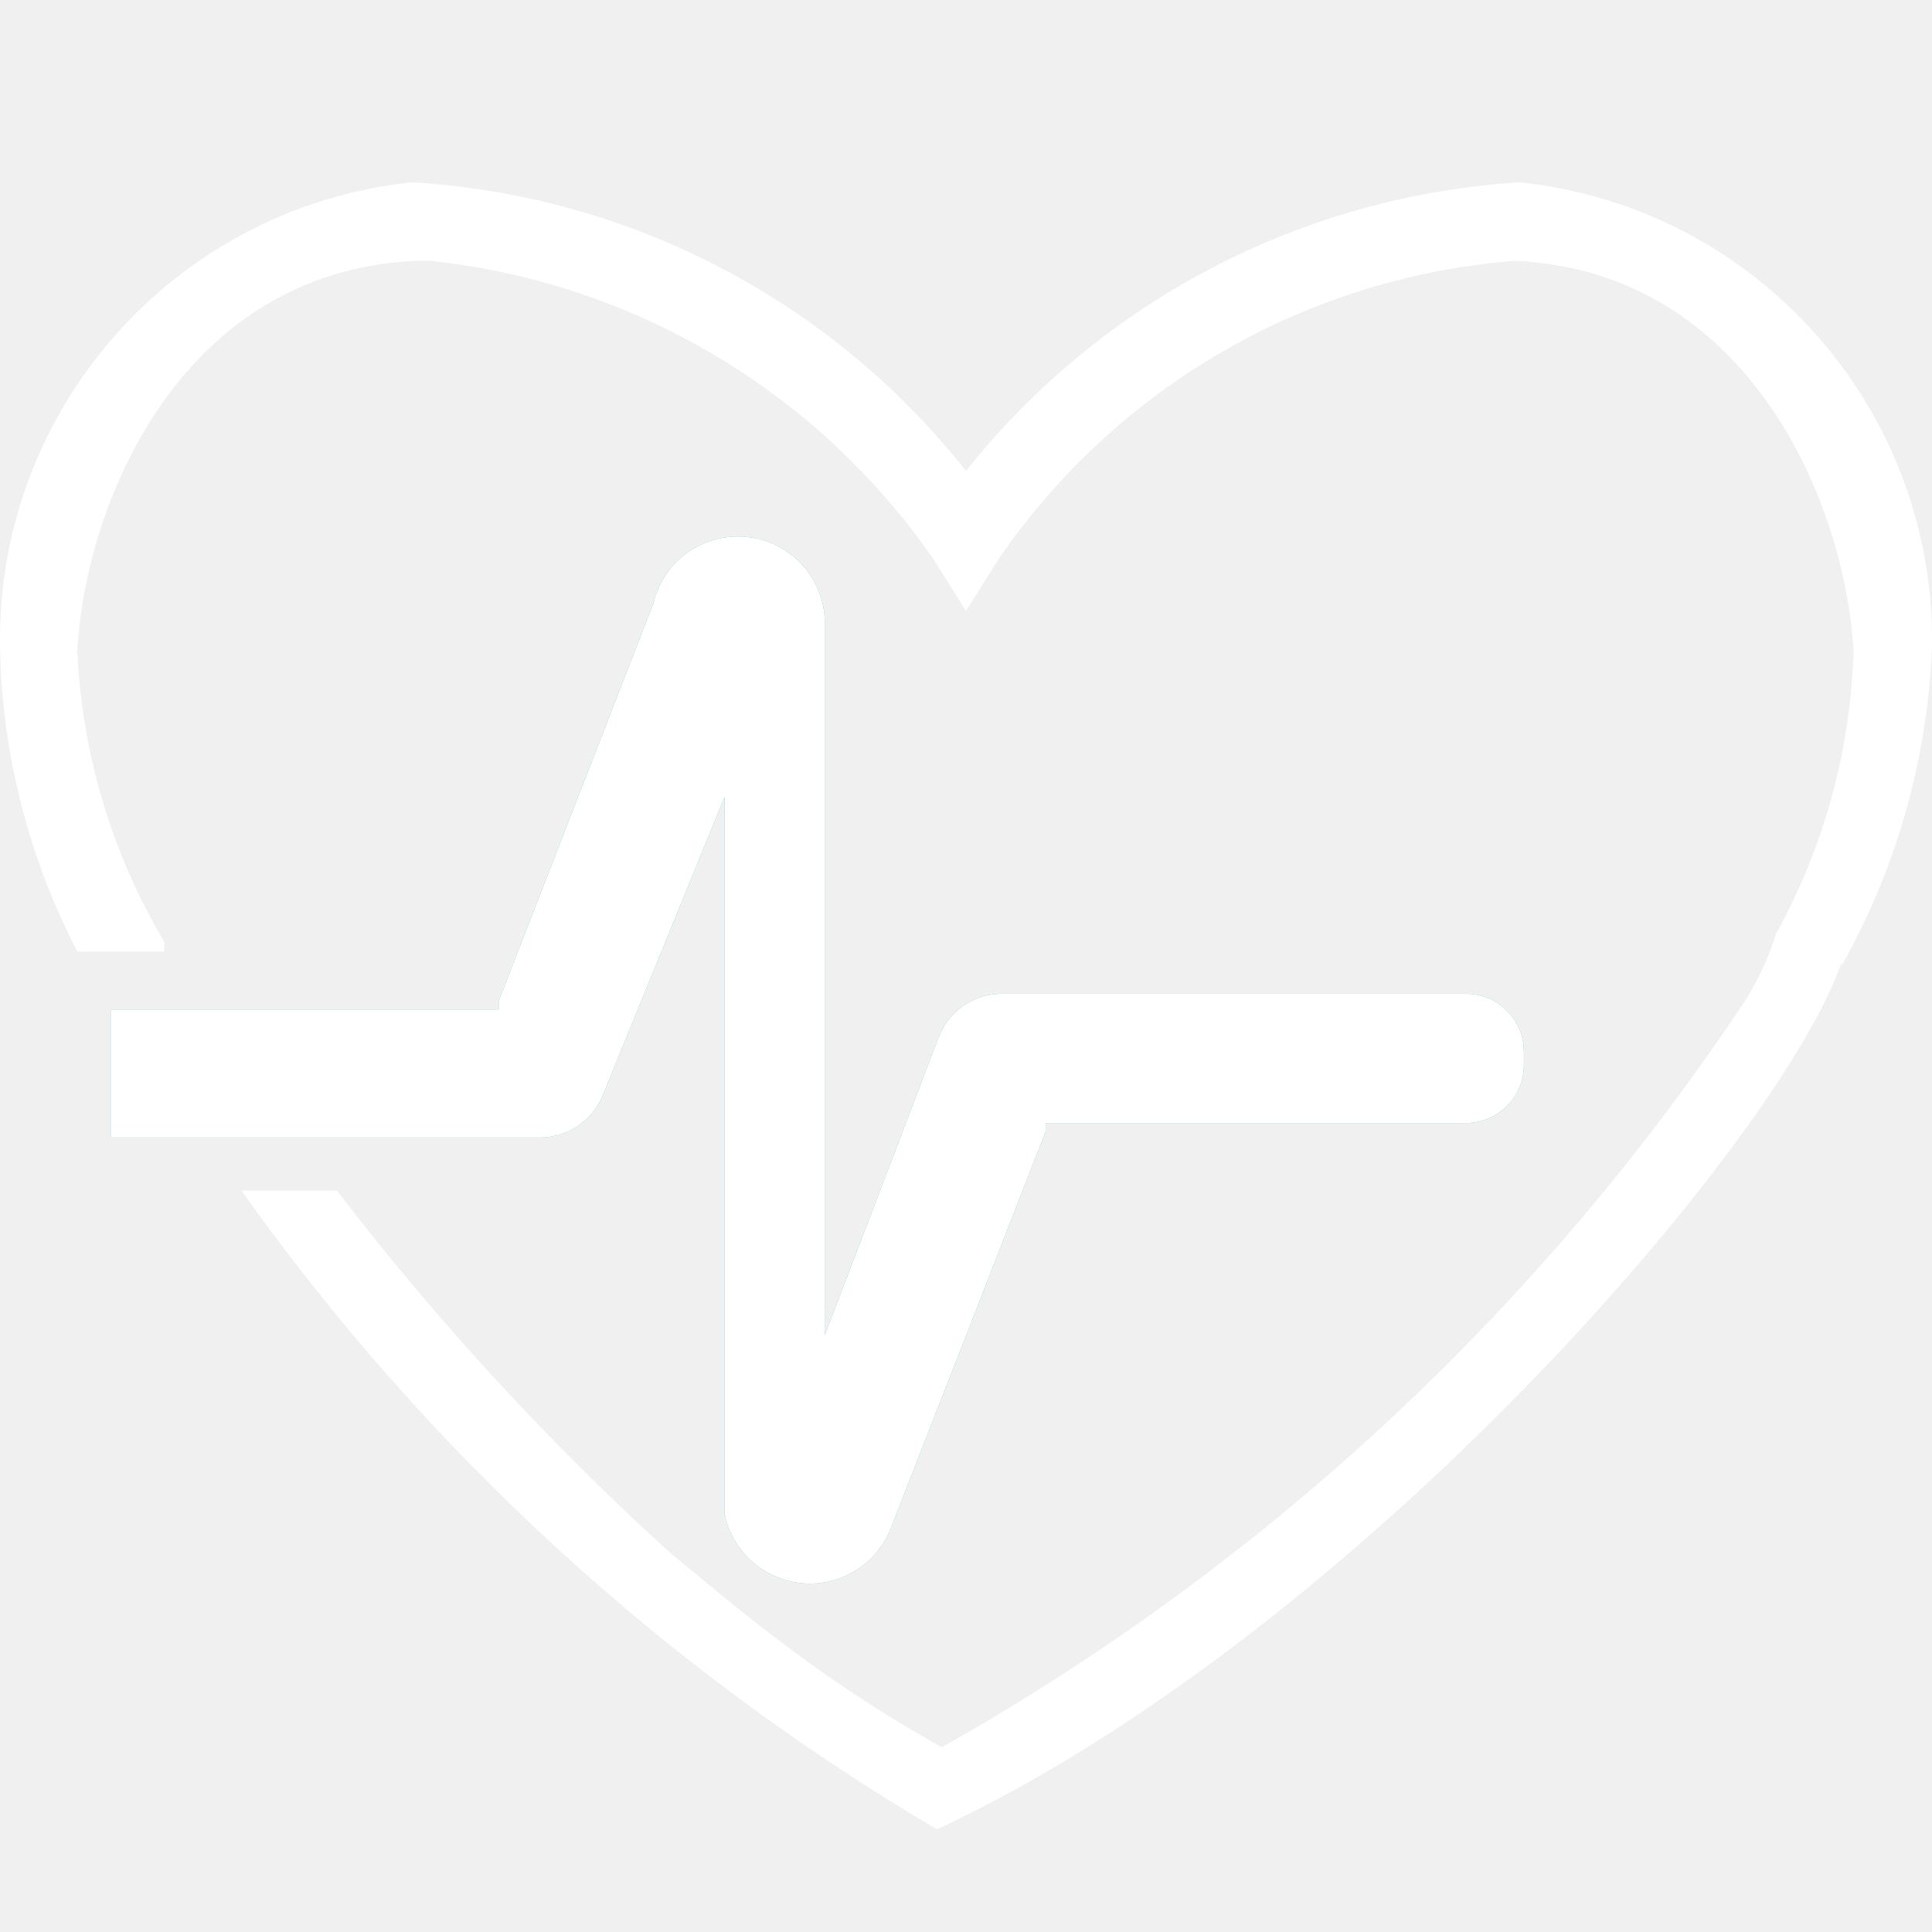
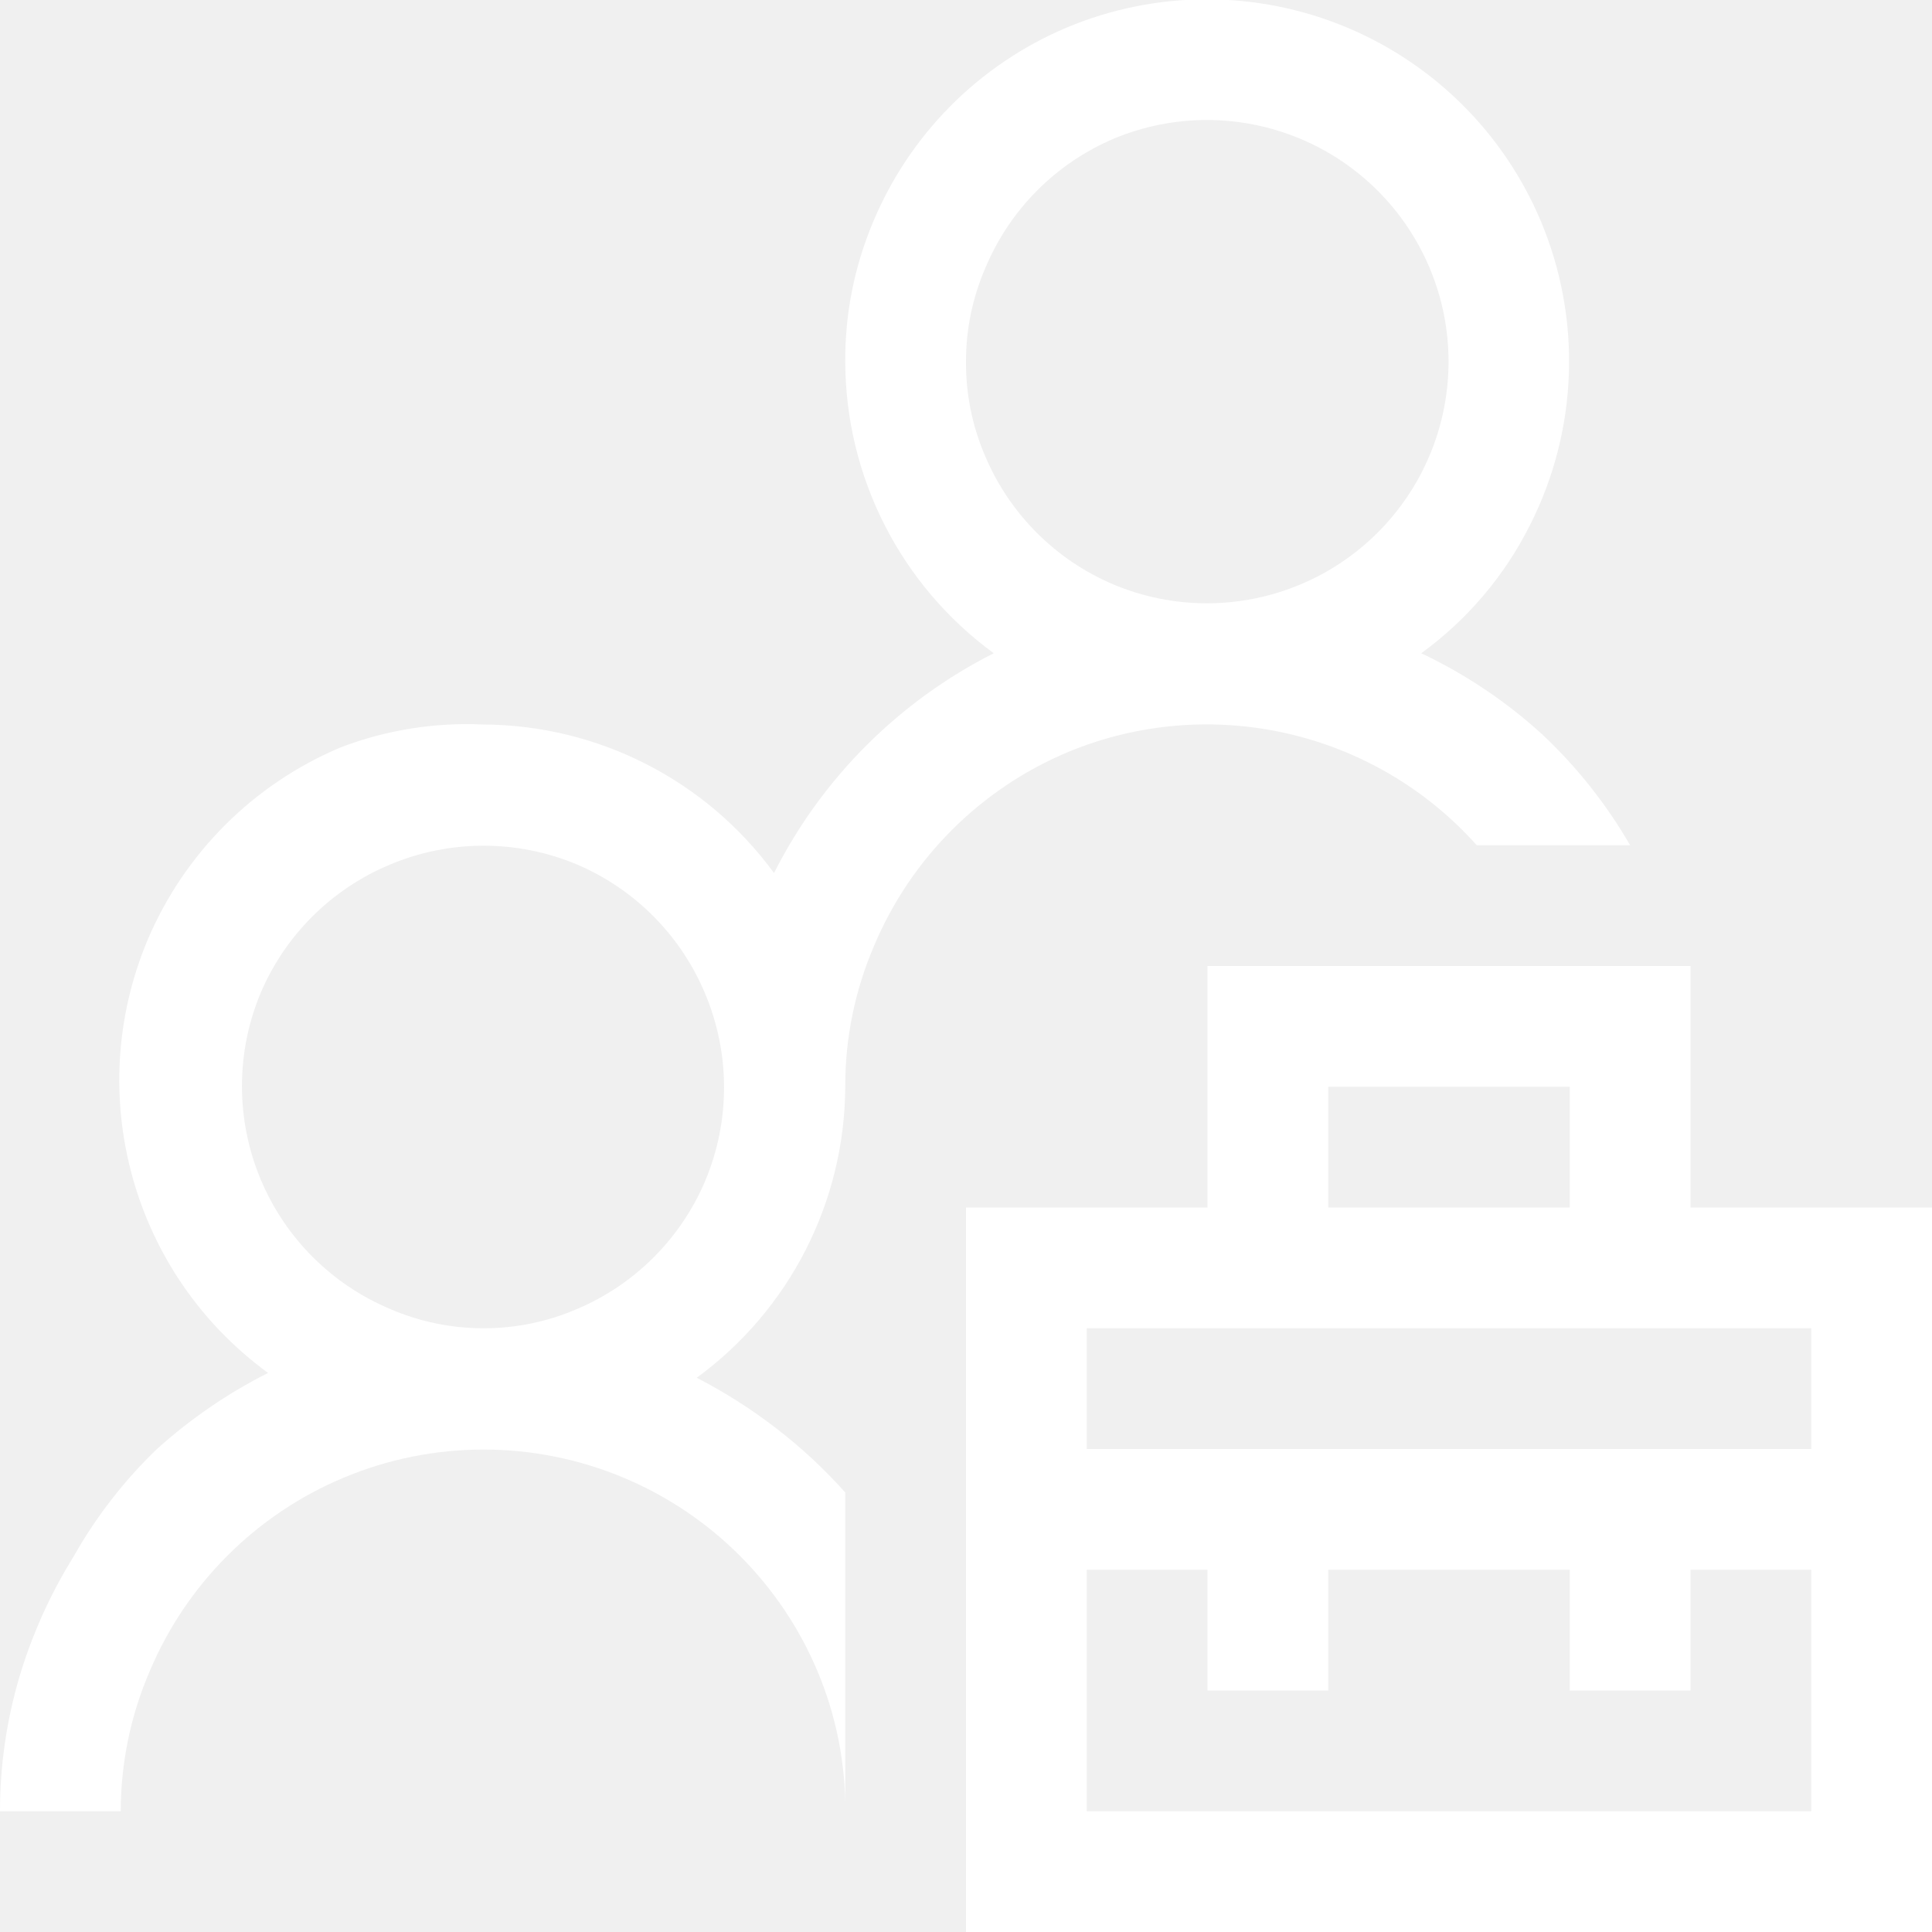
<svg xmlns="http://www.w3.org/2000/svg" id="Layer_1" data-name="Layer 1" viewBox="0 0 16 16">
  <defs>
-     <style>.cls-1{fill:#fff;}.cls-2{fill:#101e23;}.cls-3{fill:#4bb8d1;}</style>
+     <style>.cls-1{fill:#fff;}</style>
  </defs>
-   <path class="cls-1" d="M12.58,1.51A6.36,6.36,0,0,0,8,3.9,6.32,6.32,0,0,0,3.41,1.51,3.81,3.81,0,0,0,0,5.35,5.7,5.7,0,0,0,.64,7.88h.72l0-.08A5.18,5.18,0,0,1,.64,5.39c.07-1.25.87-3.14,2.8-3.23h.12A5.81,5.81,0,0,1,7.73,4.63L8,5.06l.27-.43a5.72,5.72,0,0,1,4.28-2.47c1.93.09,2.73,2,2.8,3.23a5.15,5.15,0,0,1-.64,2.34l0,0a2.38,2.38,0,0,1-.34.68,19.45,19.45,0,0,1-6.57,6.06,11.11,11.11,0,0,1-1.25-.81c-.34-.25-.66-.52-1-.8h0a22.83,22.83,0,0,1-2.76-3H2a18.68,18.68,0,0,0,5.76,5.29h0l0,0h0c3.49-1.63,7-5.73,7.49-7.18V8A5.85,5.85,0,0,0,16,5.35,3.81,3.81,0,0,0,12.58,1.51Z" />
-   <path class="cls-2" d="M1.41,8l-.1-.15h0Z" />
-   <path class="cls-2" d="M7.79,15.22v0h0Z" />
-   <path class="cls-2" d="M7.76,15.23h0v0Z" />
-   <path class="cls-2" d="M14.72,7.73l0,0a.13.13,0,0,0,0,0Z" />
-   <path class="cls-3" d="M12.62,8.7v.12a.48.48,0,0,1-.48.48H8.66l0,.07L7.38,12.65h0A.72.72,0,0,1,6,12.53V9.44H6V6.6L5,9.05H5a.56.56,0,0,1-.52.37H.92V8.36H4.13l0-.07L5.41,5h0a.72.72,0,0,1,1.42.12V8.22h0v2.84L7.77,8.6h0a.56.56,0,0,1,.52-.37h3.84A.48.48,0,0,1,12.62,8.7Z" />
-   <path class="cls-1" d="M12.62,8.7v.12a.48.48,0,0,1-.48.48H8.66l0,.07L7.38,12.65h0A.72.72,0,0,1,6,12.53V9.44H6V6.6L5,9.05H5a.56.56,0,0,1-.52.37H.92V8.36H4.13l0-.07L5.41,5h0a.72.72,0,0,1,1.42.12V8.22h0v2.84L7.77,8.6h0a.56.56,0,0,1,.52-.37h3.84A.48.48,0,0,1,12.62,8.7Z" />
+   <path class="cls-1" d="M12.23,7a3,3,0,0,0-3.39-.77,3,3,0,0,0-1.6,1.6A2.93,2.93,0,0,0,7,9a3,3,0,0,1-1.23,2.41,4.31,4.31,0,0,1,.66.42,4.2,4.2,0,0,1,.57.53V15a2.93,2.93,0,0,0-.23-1.16,3,3,0,0,0-1.6-1.6,3,3,0,0,0-2.33,0,3,3,0,0,0-1.6,1.6A2.93,2.93,0,0,0,1,15H0a3.92,3.92,0,0,1,.16-1.11,4.11,4.11,0,0,1,.45-1A3.87,3.87,0,0,1,1.3,12a4.2,4.2,0,0,1,.92-.63,3,3,0,0,1-1-3.58,3,3,0,0,1,1.6-1.6A2.92,2.92,0,0,1,4,6,3,3,0,0,1,6.41,7.23,4.12,4.12,0,0,1,8.23,5.41,3,3,0,0,1,7,3a2.93,2.93,0,0,1,.23-1.16A3,3,0,0,1,8.83.23a3,3,0,0,1,2.33,0,3,3,0,0,1,1.6,1.6,3,3,0,0,1-.09,2.52,2.94,2.94,0,0,1-.9,1.06,4.07,4.07,0,0,1,1,.67,4,4,0,0,1,.73.92ZM4,11a1.94,1.94,0,0,0,.78-.16A2,2,0,0,0,5.84,9.78a2,2,0,0,0,0-1.55A2,2,0,0,0,4.78,7.16a2,2,0,0,0-1.55,0A2,2,0,0,0,2.16,8.22a2,2,0,0,0,0,1.55,2,2,0,0,0,1.07,1.07A1.94,1.94,0,0,0,4,11ZM8,3a1.94,1.94,0,0,0,.16.78A2,2,0,0,0,9.22,4.84a2,2,0,0,0,1.55,0,2,2,0,0,0,1.07-1.07,2,2,0,0,0,0-1.55,2,2,0,0,0-1.07-1.07,2,2,0,0,0-1.55,0A2,2,0,0,0,8.16,2.22,1.94,1.94,0,0,0,8,3Zm8,7v6H8V10h2V8h4v2Zm-1,1H9v1h6Zm0,2H14v1H13V13H11v1H10V13H9v2h6Zm-4-3h2V9H11Z" />
</svg>
